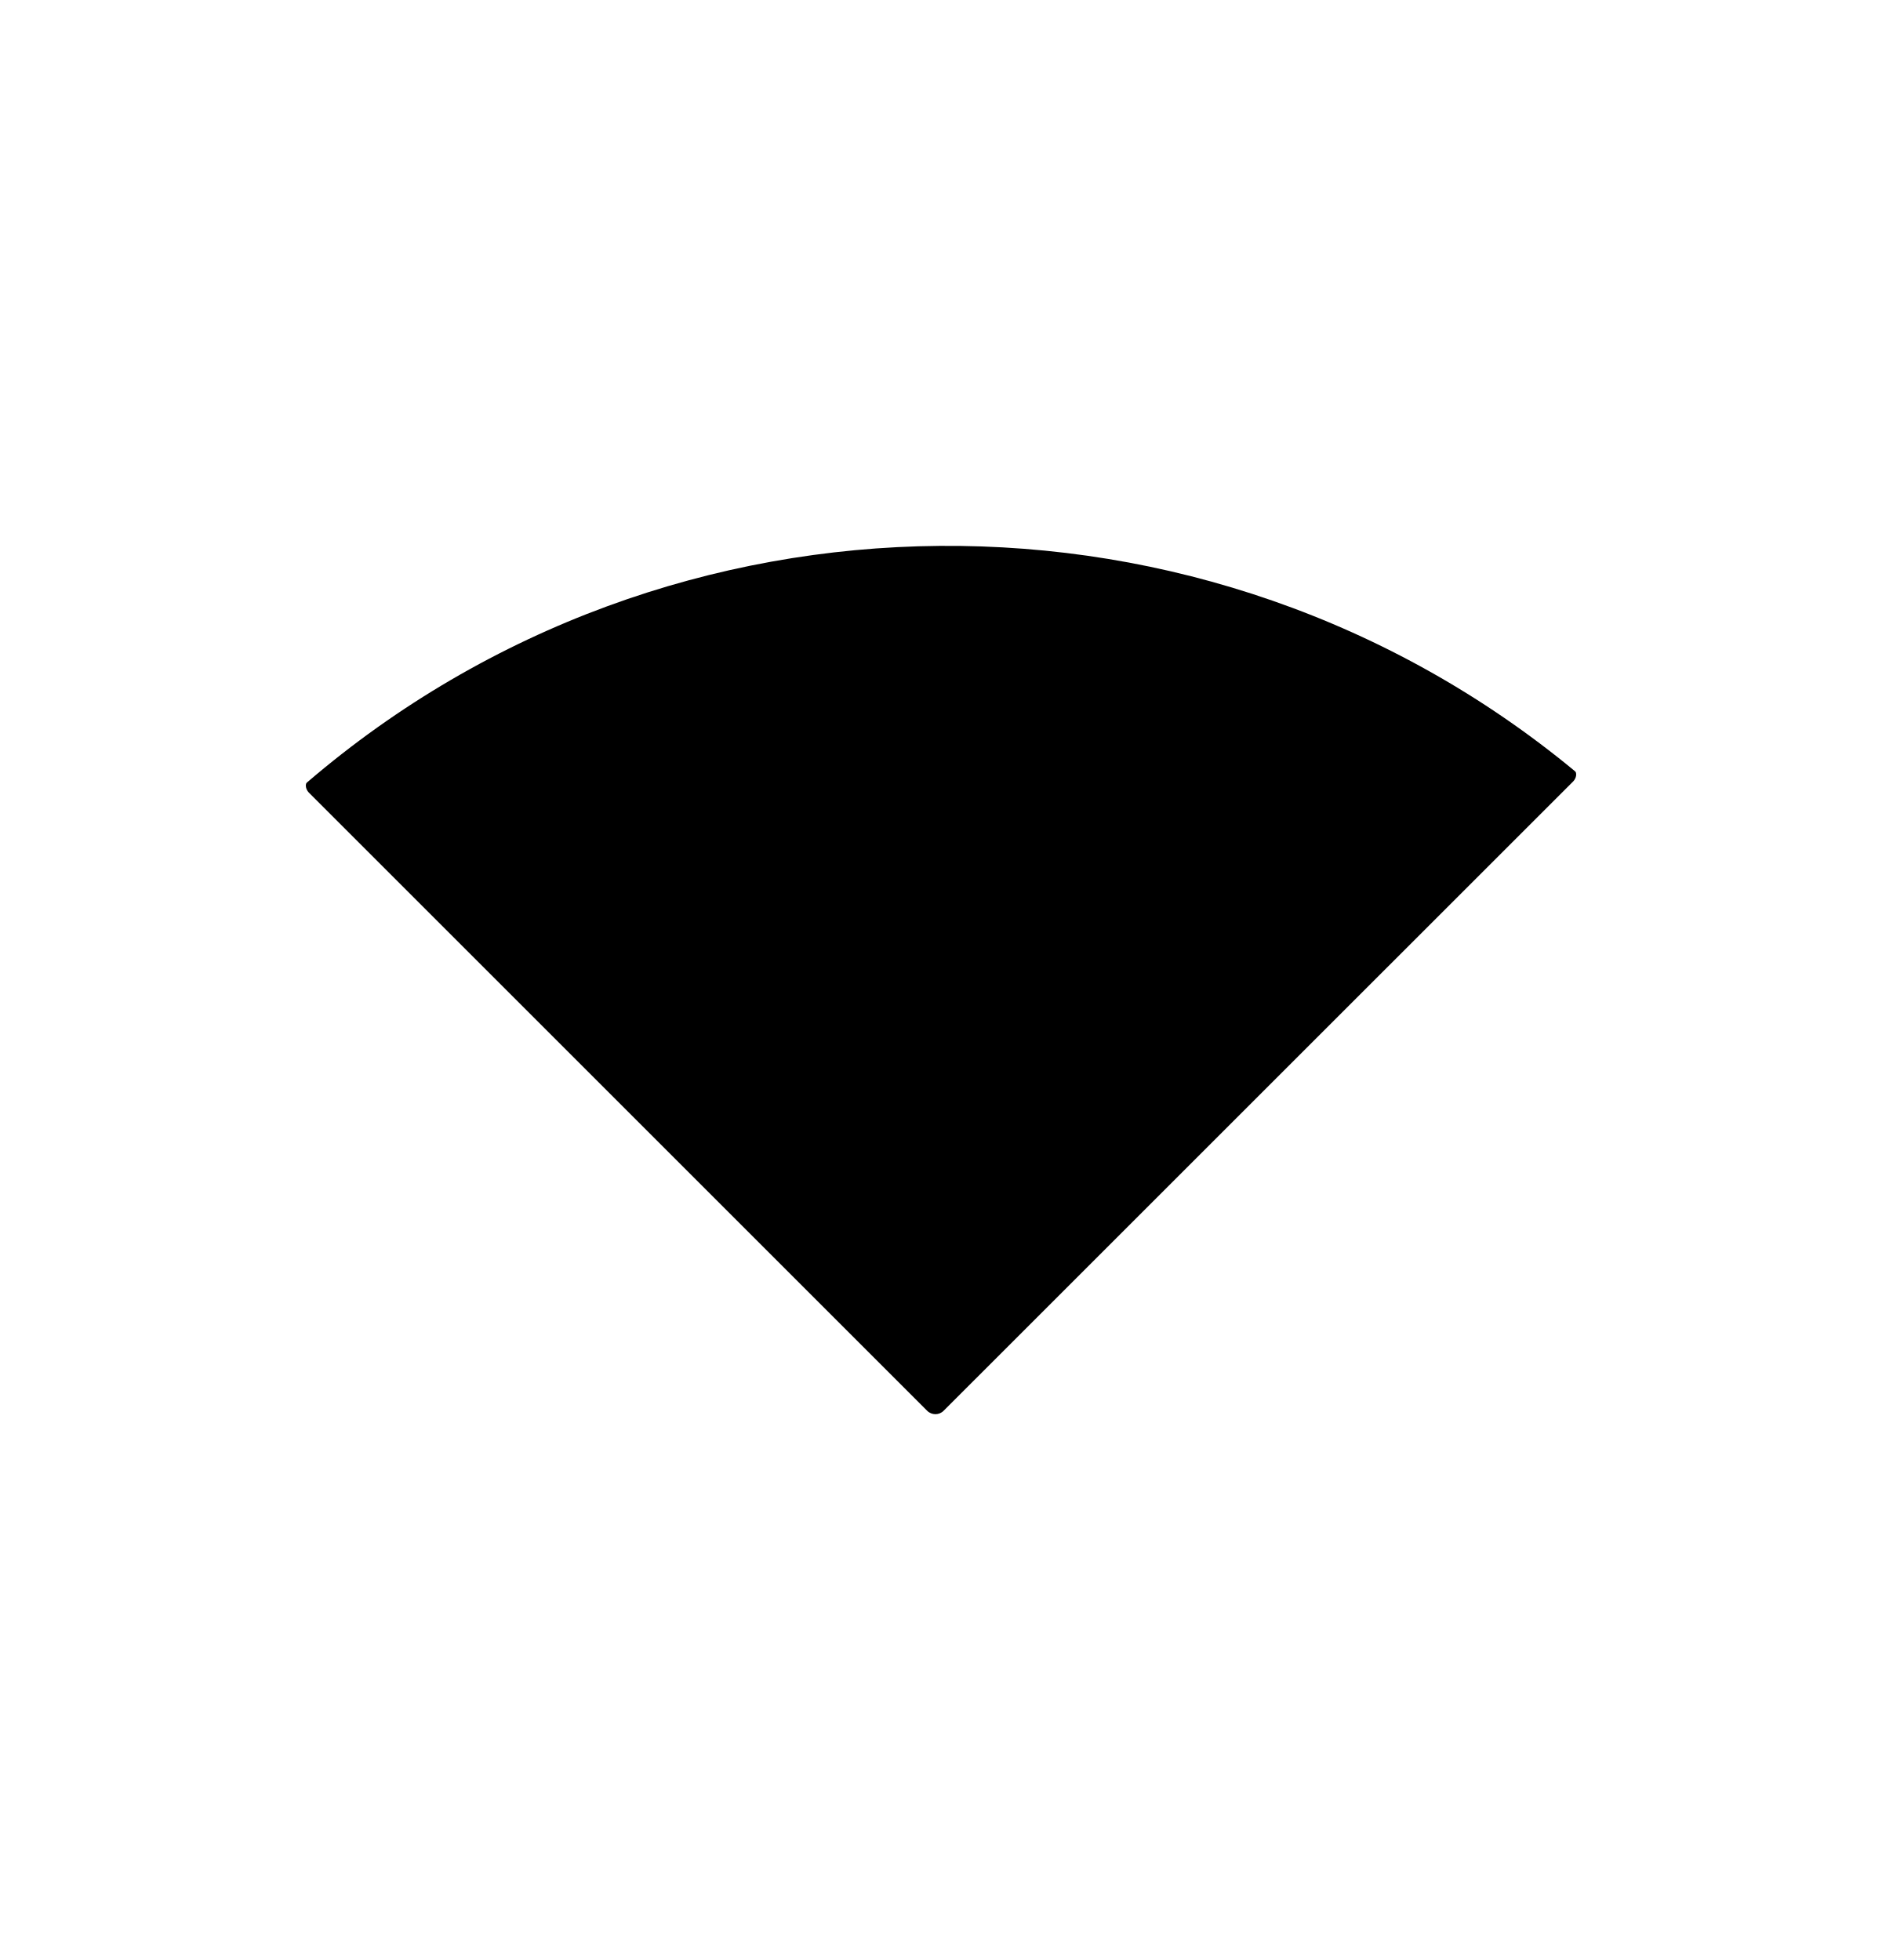
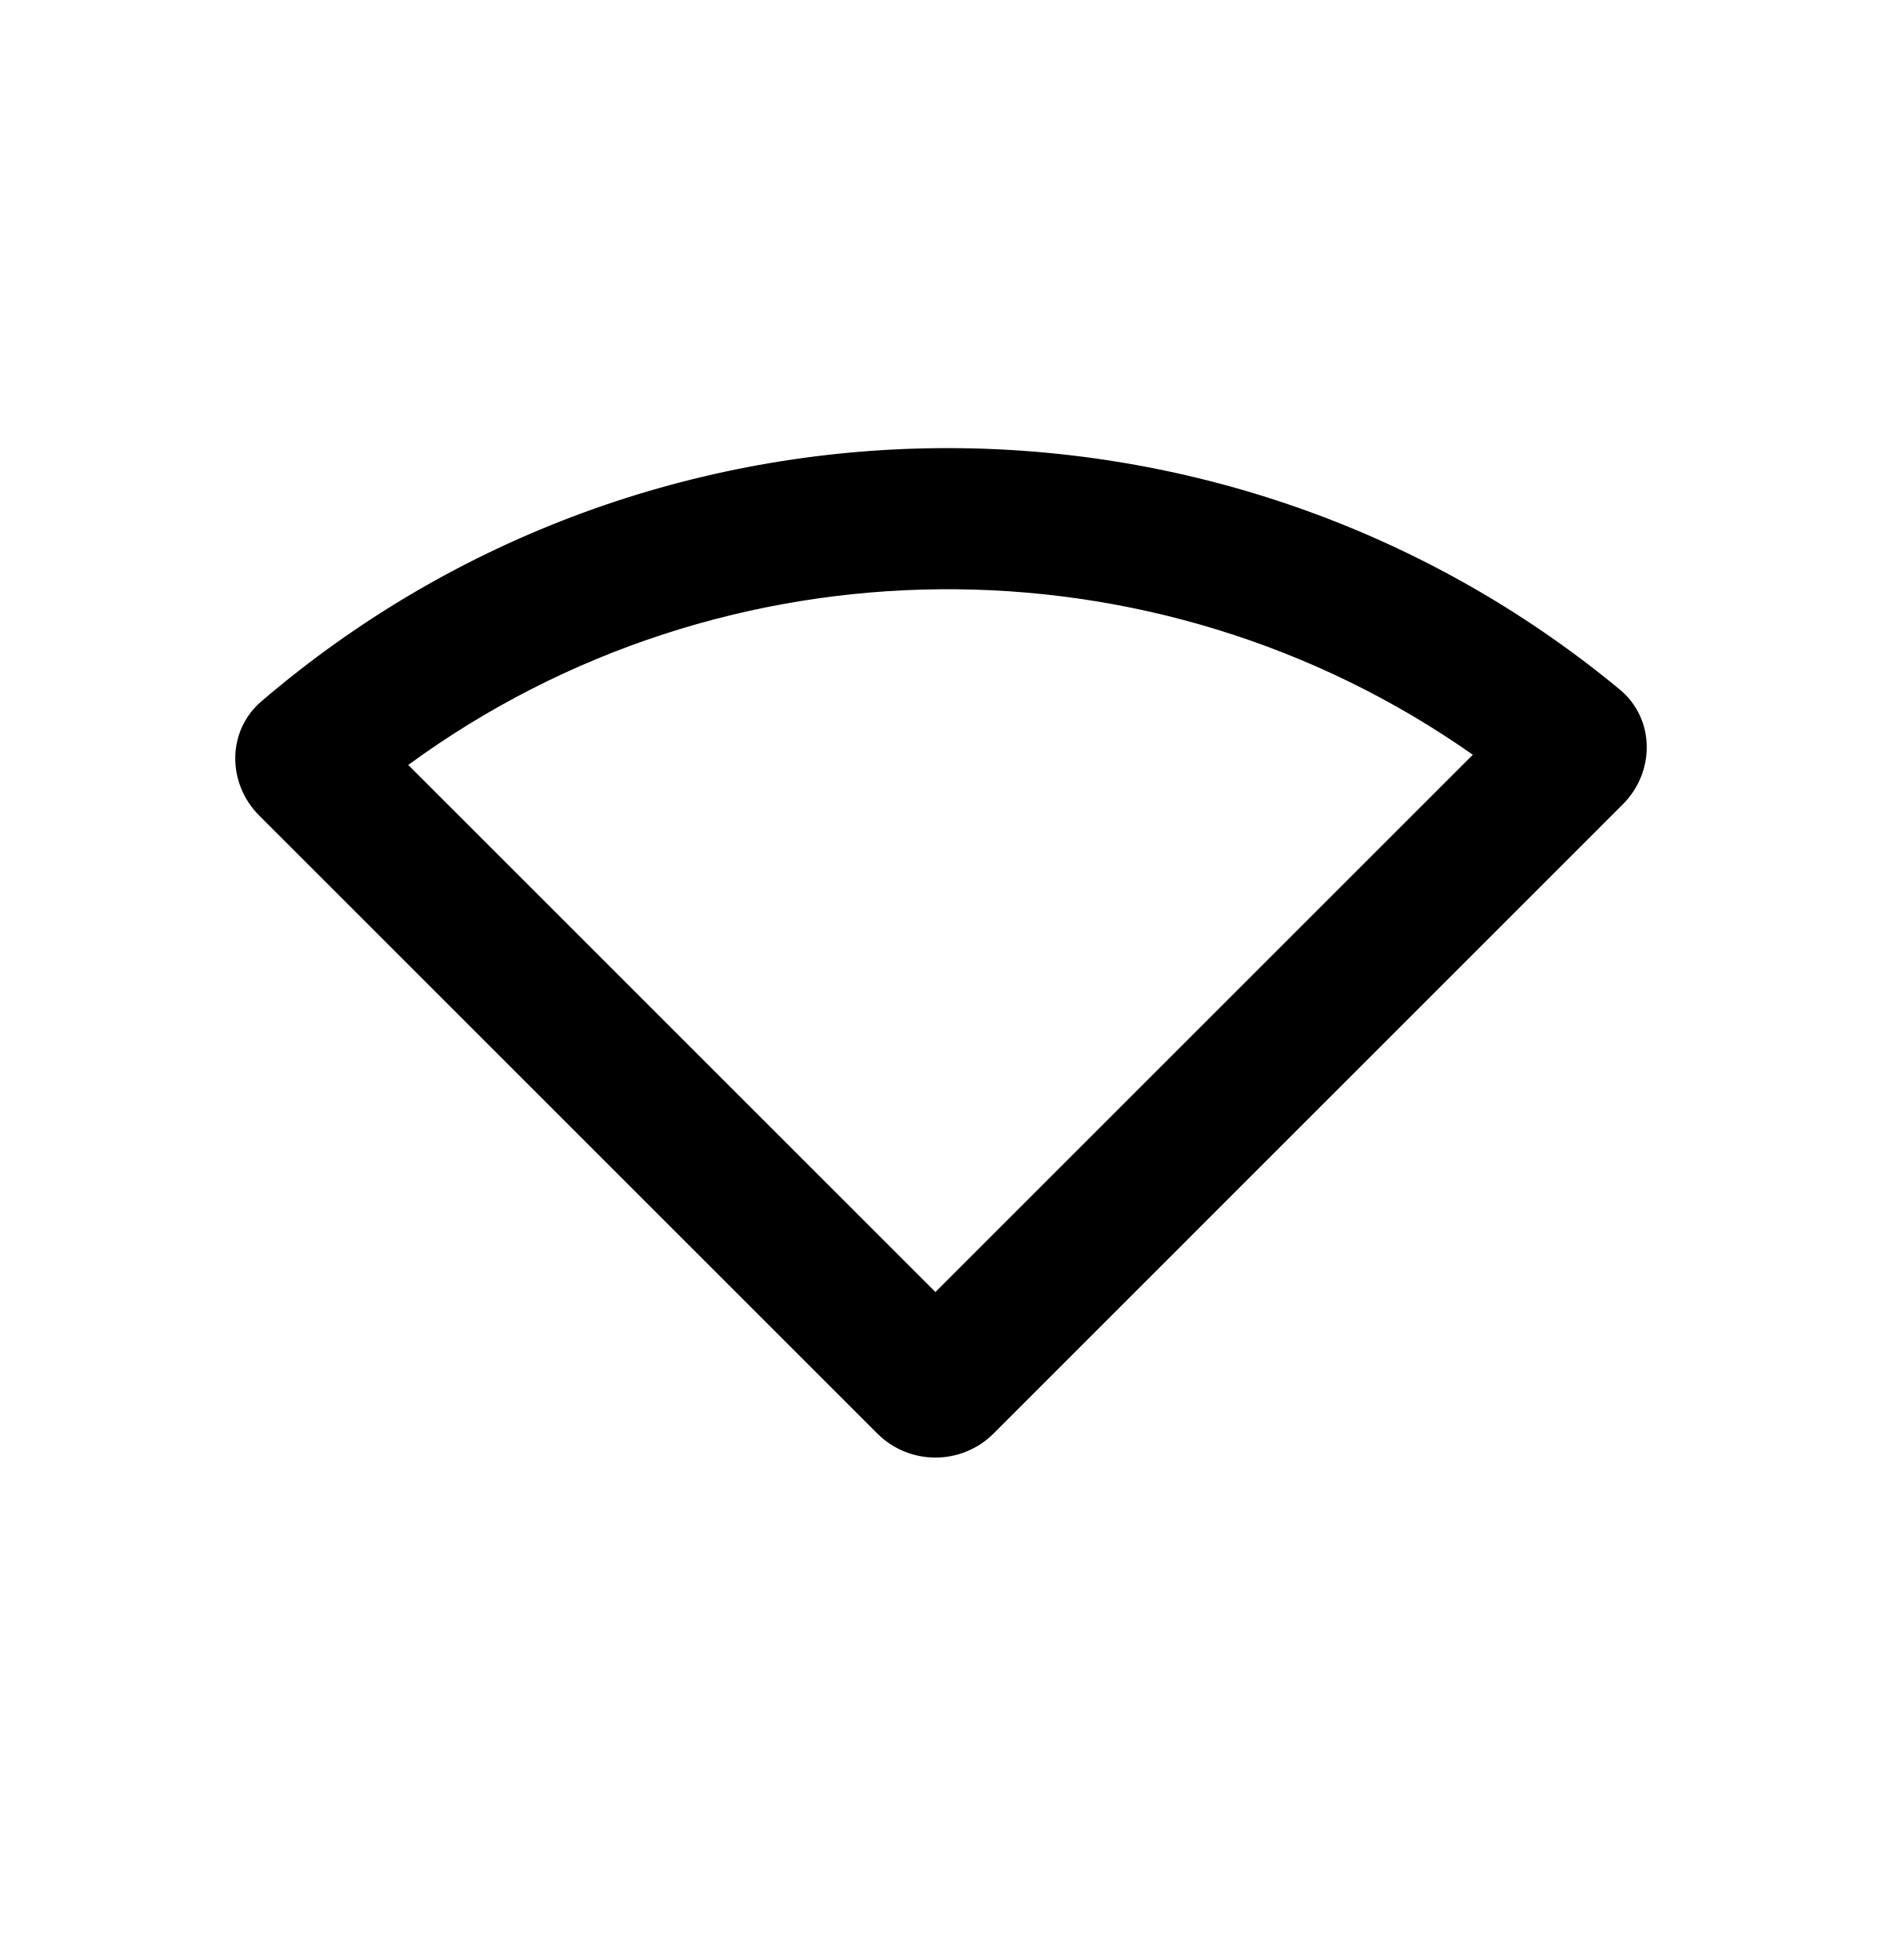
<svg xmlns="http://www.w3.org/2000/svg" width="24" height="25" viewBox="0 0 24 25">
-   <path d="M12.034 17.994C11.976 18.053 11.882 18.053 11.823 17.994L3.941 10.112L3.305 10.748L3.941 10.112C3.91 10.081 3.9 10.046 3.9 10.02C3.9 10.007 3.903 9.998 3.905 9.993C3.907 9.989 3.91 9.984 3.919 9.977C8.552 6.006 15.395 5.958 20.081 9.834C20.09 9.841 20.093 9.847 20.095 9.85C20.097 9.855 20.1 9.864 20.1 9.877C20.101 9.903 20.09 9.939 20.059 9.97L12.034 17.994Z" stroke-width="1.8" />
+   <path fill-rule="evenodd" clip-rule="evenodd" d="M18.782 9.627L11.929 16.48L5.206 9.757C9.229 6.813 14.716 6.769 18.782 9.627ZM12.671 18.284C12.261 18.694 11.597 18.694 11.187 18.284L3.305 10.402C2.895 9.992 2.893 9.323 3.333 8.946C8.3 4.69 15.631 4.64 20.655 8.794C21.106 9.167 21.11 9.845 20.695 10.259L12.671 18.284Z" />
</svg>
